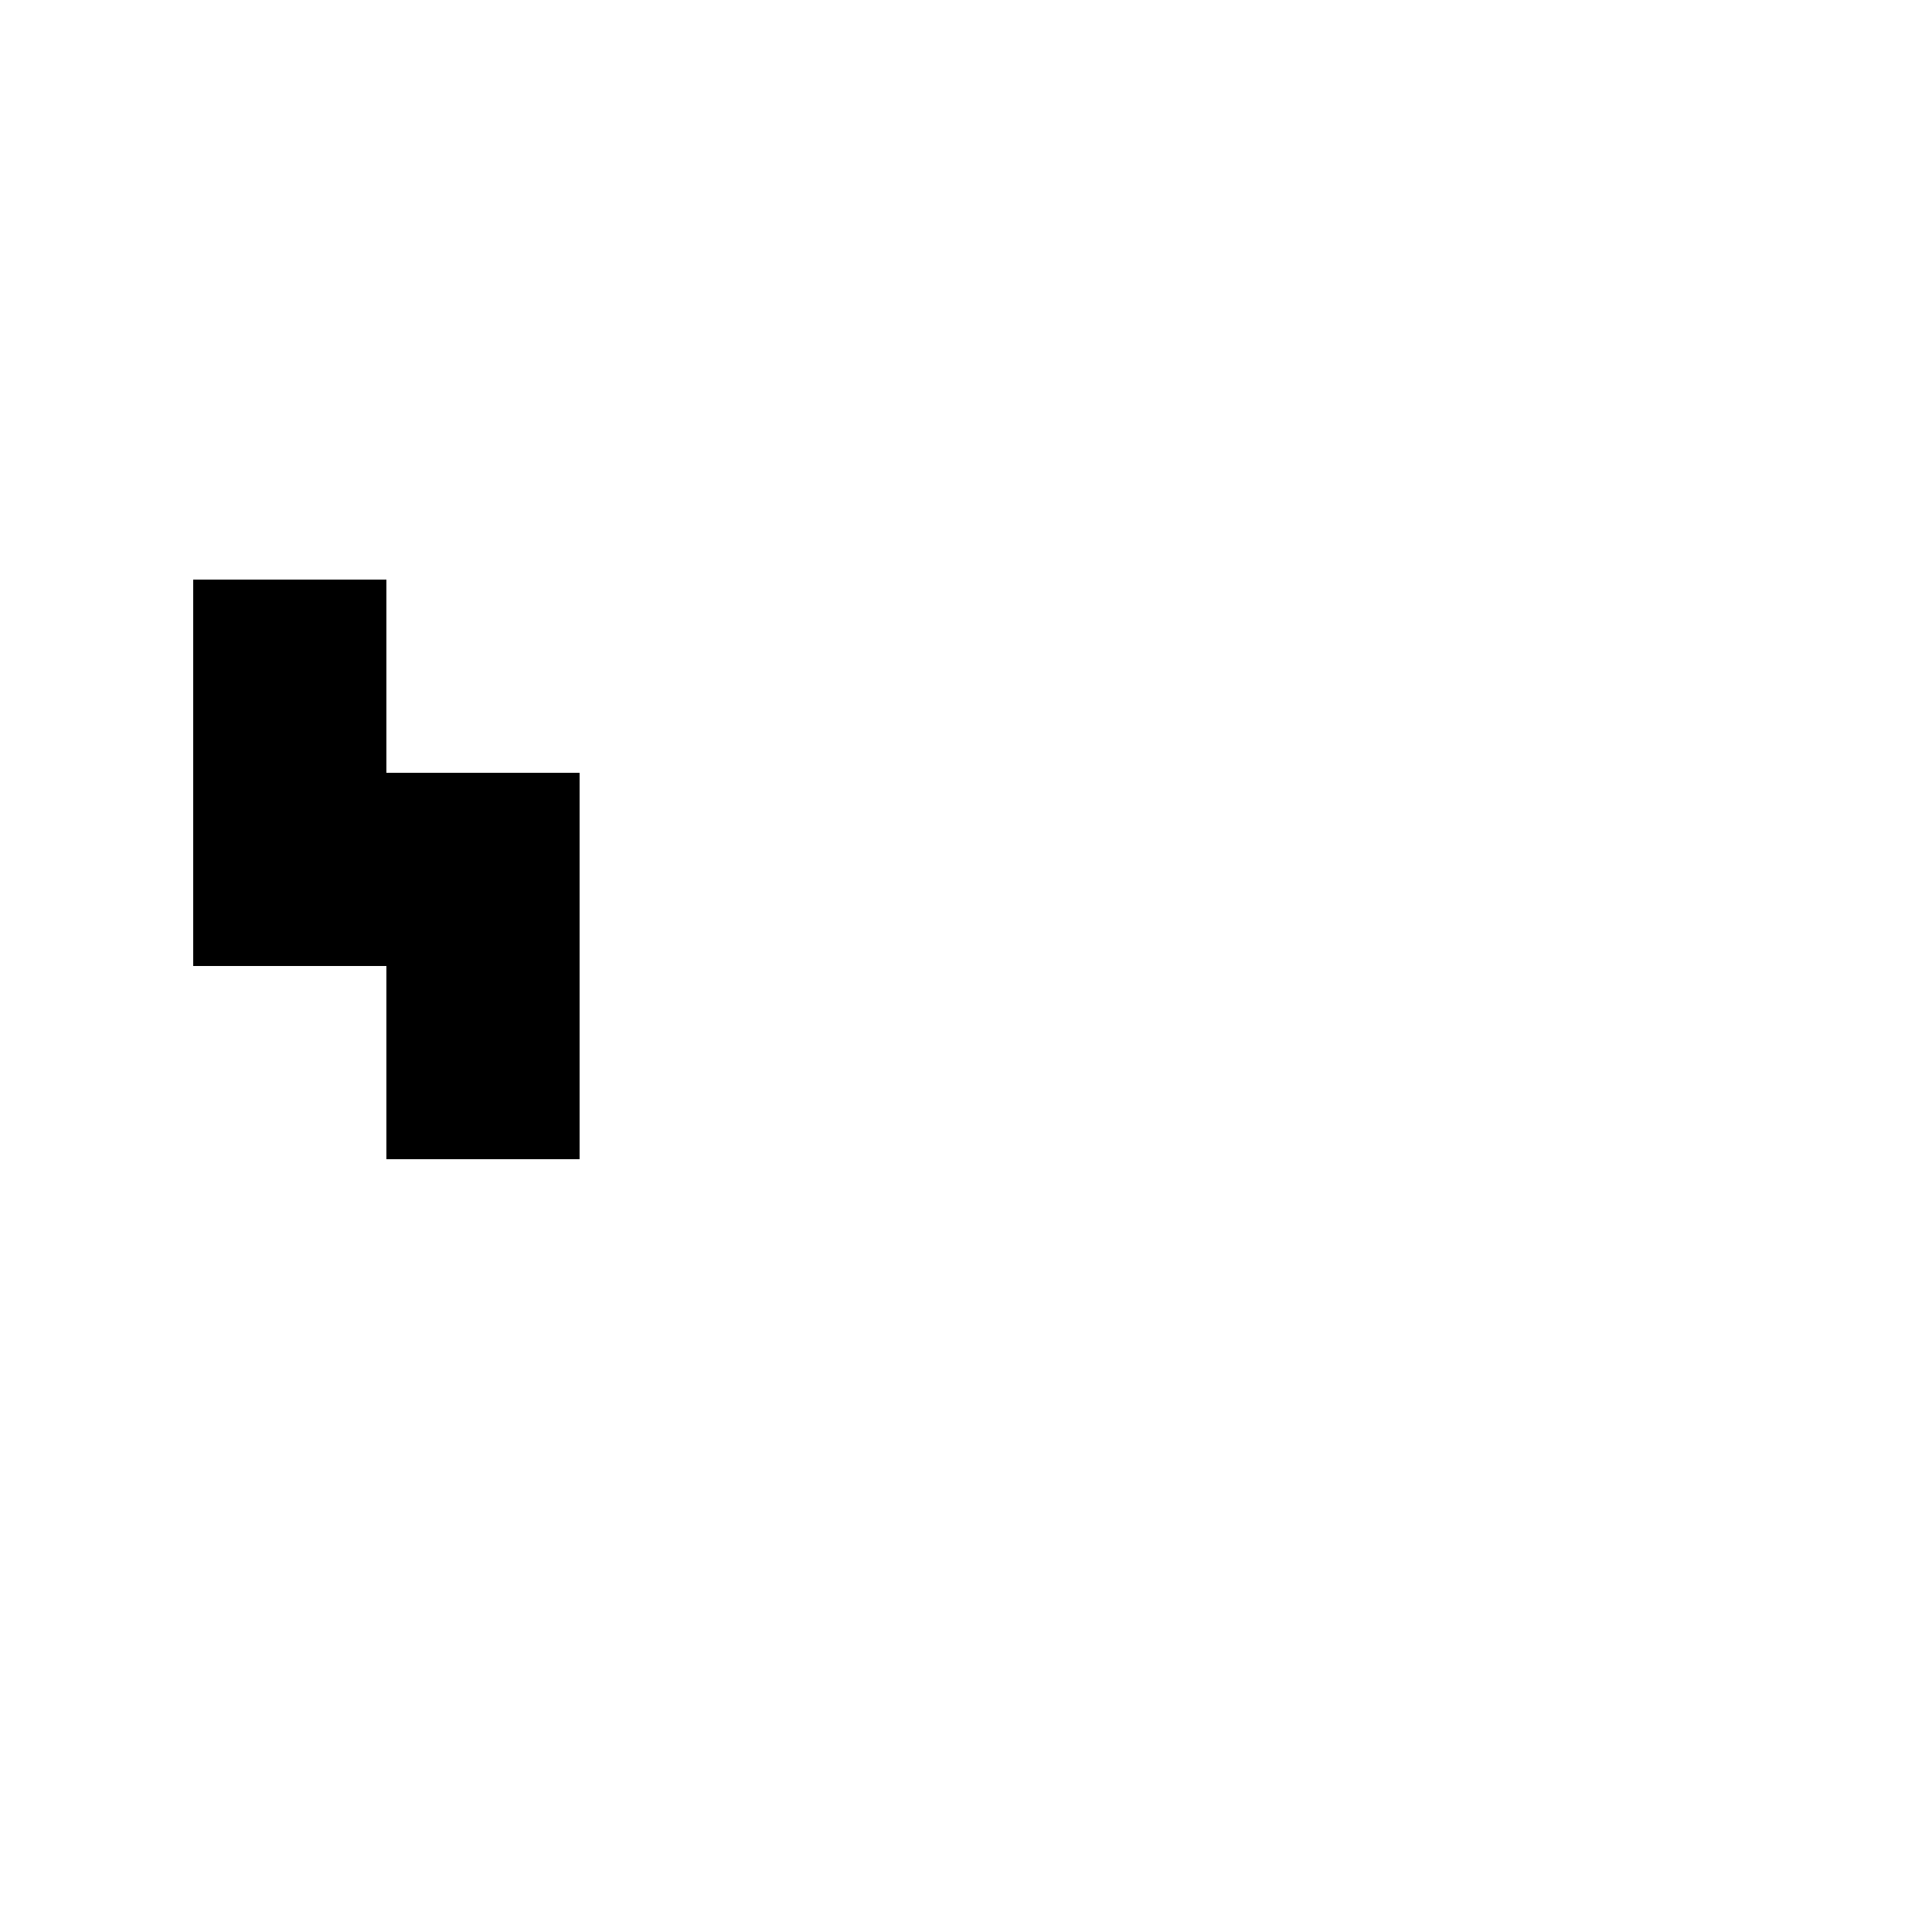
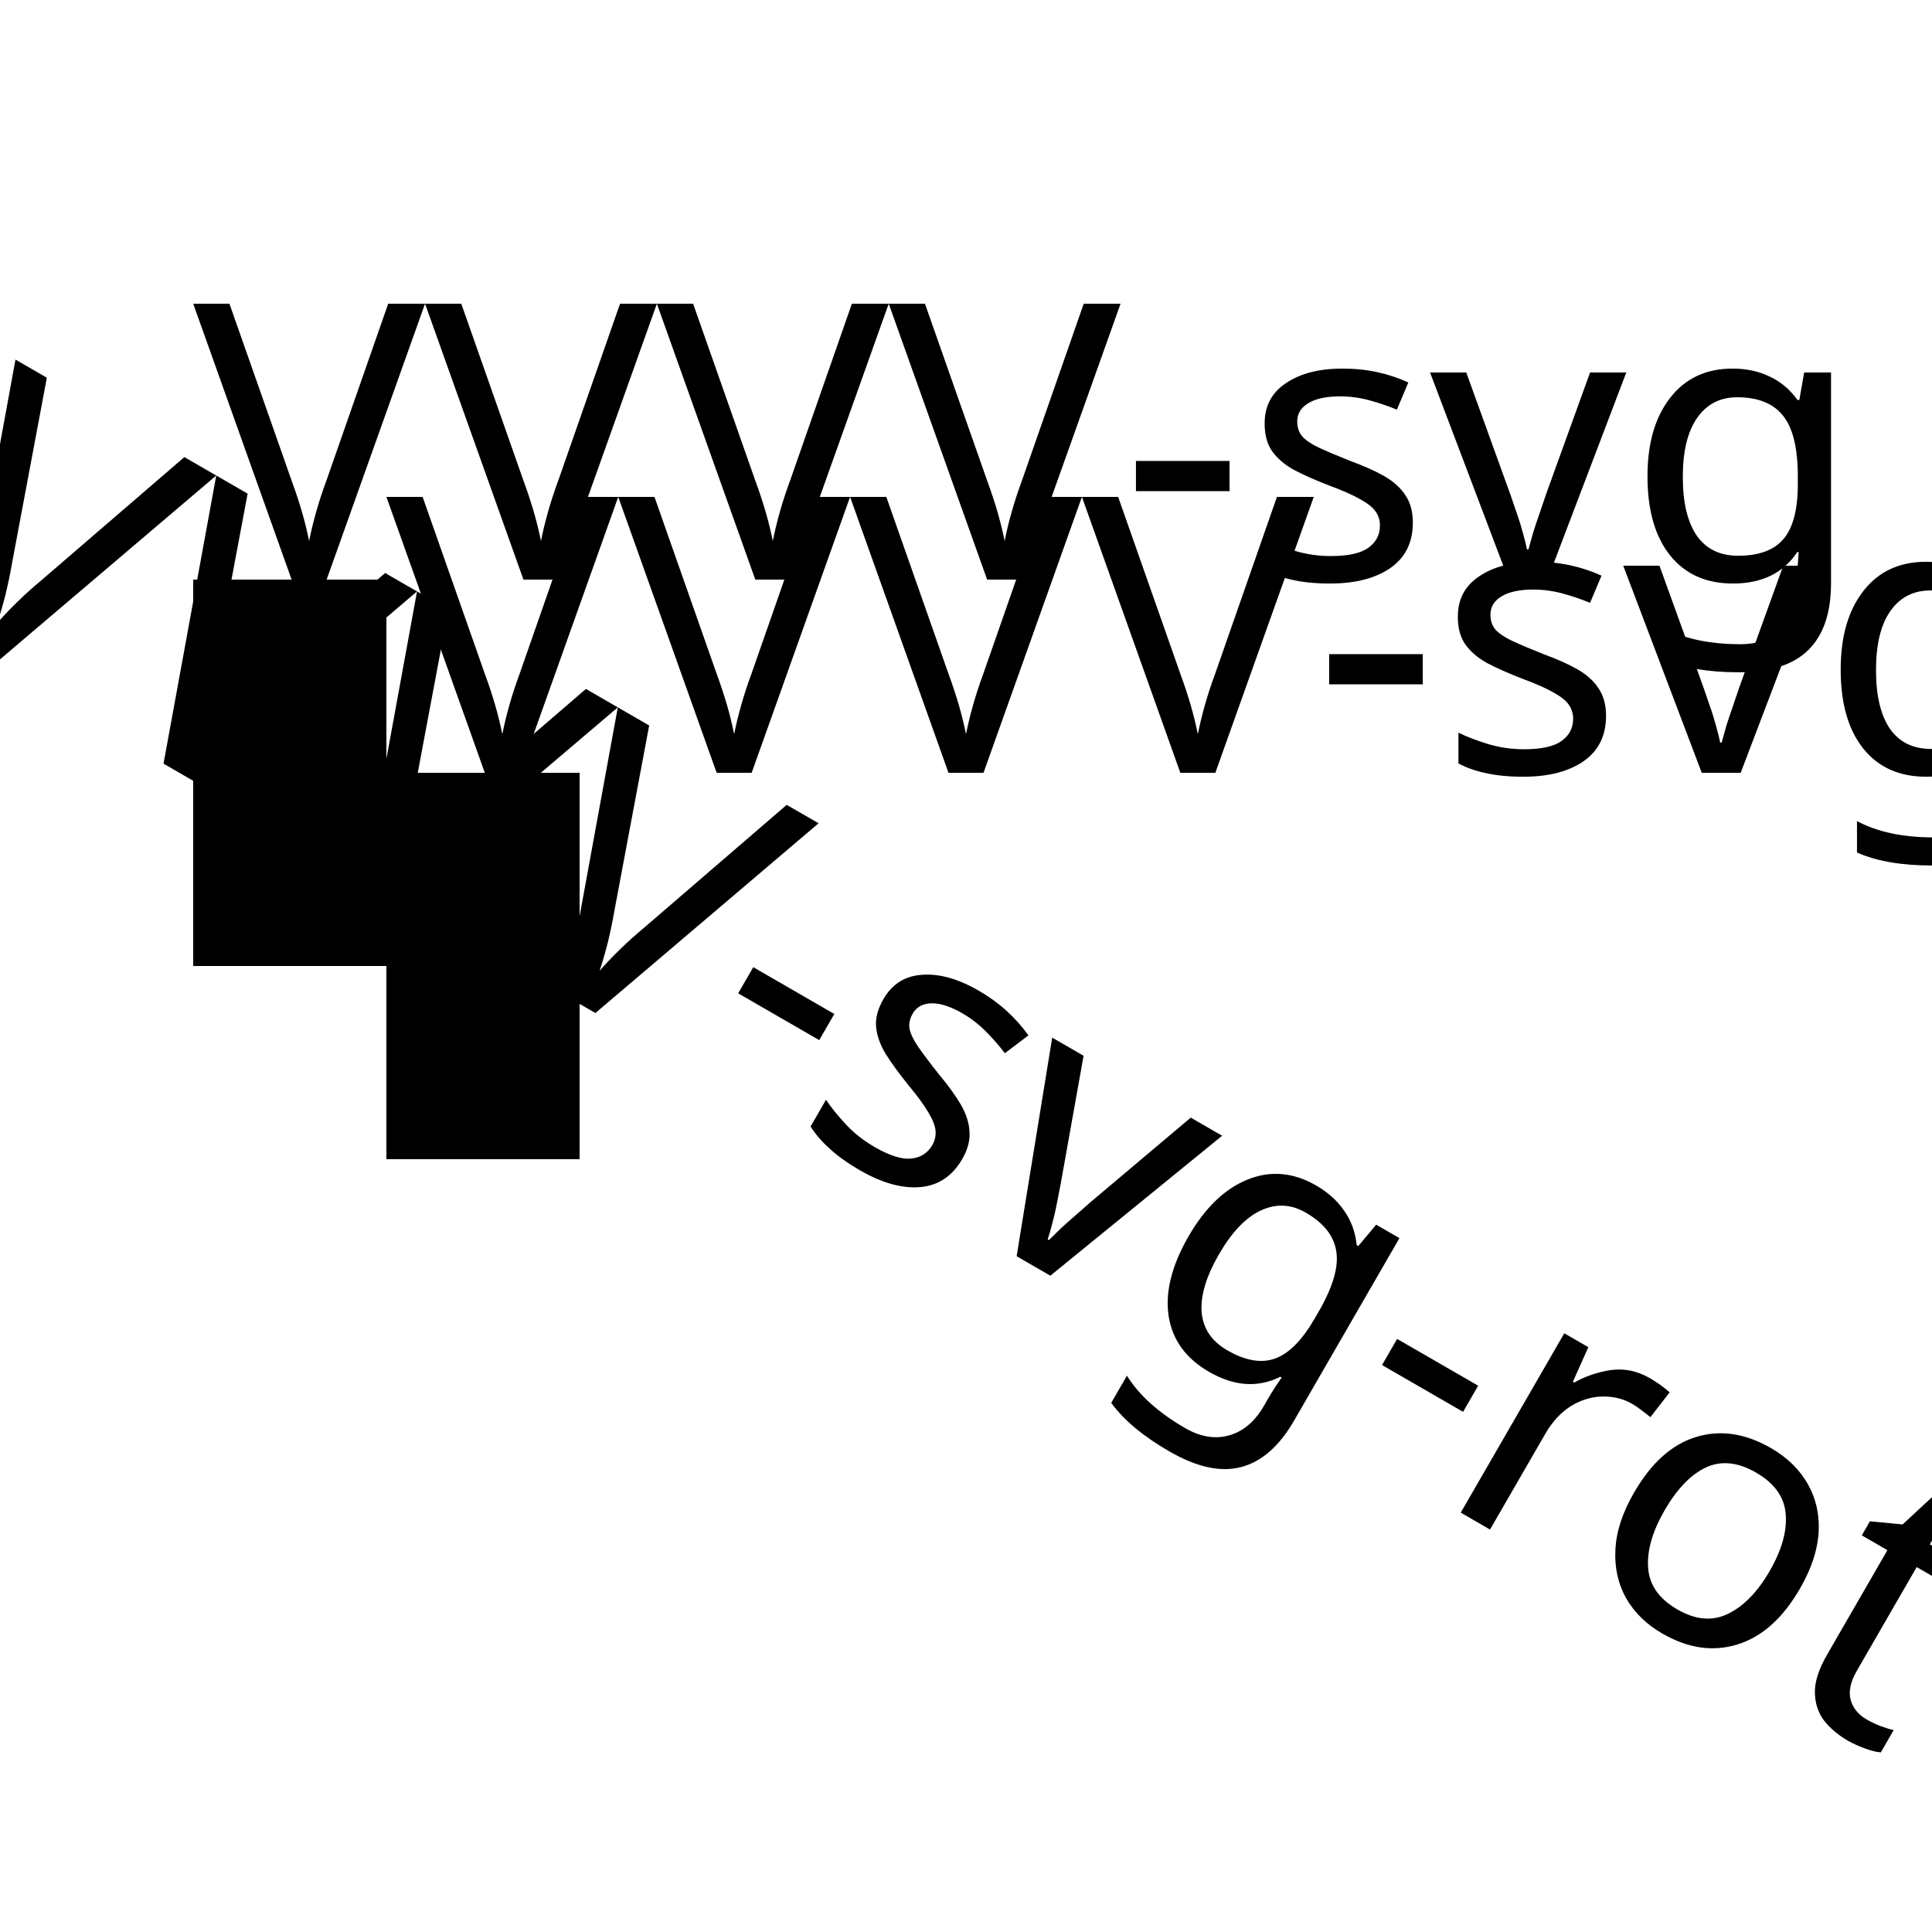
<svg xmlns="http://www.w3.org/2000/svg" version="1.1" x="0px" y="0px" viewBox="0 0 100 100" enable-background="new 0 0 34.069 33.112" xml:space="preserve" id="svg2">
  <defs id="defs30" />
  <g id="lines">
    <line id="line" x1="10" x2="30" y1="20" y2="40" />
    <line id="line-xlate" x1="10" x2="30" y1="20" y2="40" transform="translate(5, 5)" />
    <line id="line-xform" x1="10" x2="30" y1="20" y2="40" transform="rotate(180), translate(-50, 0)" />
  </g>
  <g id="lines-translated" transform="translate(-22, 33.5)">
    <line id="line" x1="10" x2="30" y1="20" y2="40" />
    <line id="line-xlate" x1="10" x2="30" y1="20" y2="40" transform="translate(5, 5)" />
    <line id="line-xform" x1="10" x2="30" y1="20" y2="40" transform="rotate(180), translate(-50, 0)" />
  </g>
  <g id="lines-rotated" transform="rotate(90)">
    <line id="line" x1="10" x2="30" y1="20" y2="40" />
    <line id="line-xlate" x1="10" x2="30" y1="20" y2="40" transform="translate(5, 5)" />
    <line id="line-xform" x1="10" x2="30" y1="20" y2="40" transform="rotate(180), translate(-50, 0)" />
  </g>
  <g id="lines-scaled" transform="scale(2)">
    <line id="line" x1="10" x2="30" y1="20" y2="40" />
    <line id="line-xlate" x1="10" x2="30" y1="20" y2="40" transform="translate(5, 5)" />
    <line id="line-xform" x1="10" x2="30" y1="20" y2="40" transform="rotate(180), translate(-50, 0)" />
  </g>
  <g id="rects">
    <rect id="rect" x="10" y="30" width="10" height="20" />
    <rect id="rect-xlate" x="10" y="30" width="10" height="20" transform="translate(10, 10)" />
    <rect id="rect-rot" x="10" y="30" width="10" height="20" transform="rotate(90)" />
  </g>
+   <g id="texts">
+     <text id="text" x="10" y="30" font-family="Tahoma" font-size="15pt">VVVV-svg</text>
+     <text id="text-xlate" x="10" y="30" font-family="Tahoma" font-size="15pt" transform="translate(10, 10)">VVVV-svg-xlate</text>
+     <text id="text-rot" x="10" y="30" font-family="Tahoma" font-size="15pt" transform="rotate(30)">VVVV-svg-rot</text>
+   </g>
</svg>
